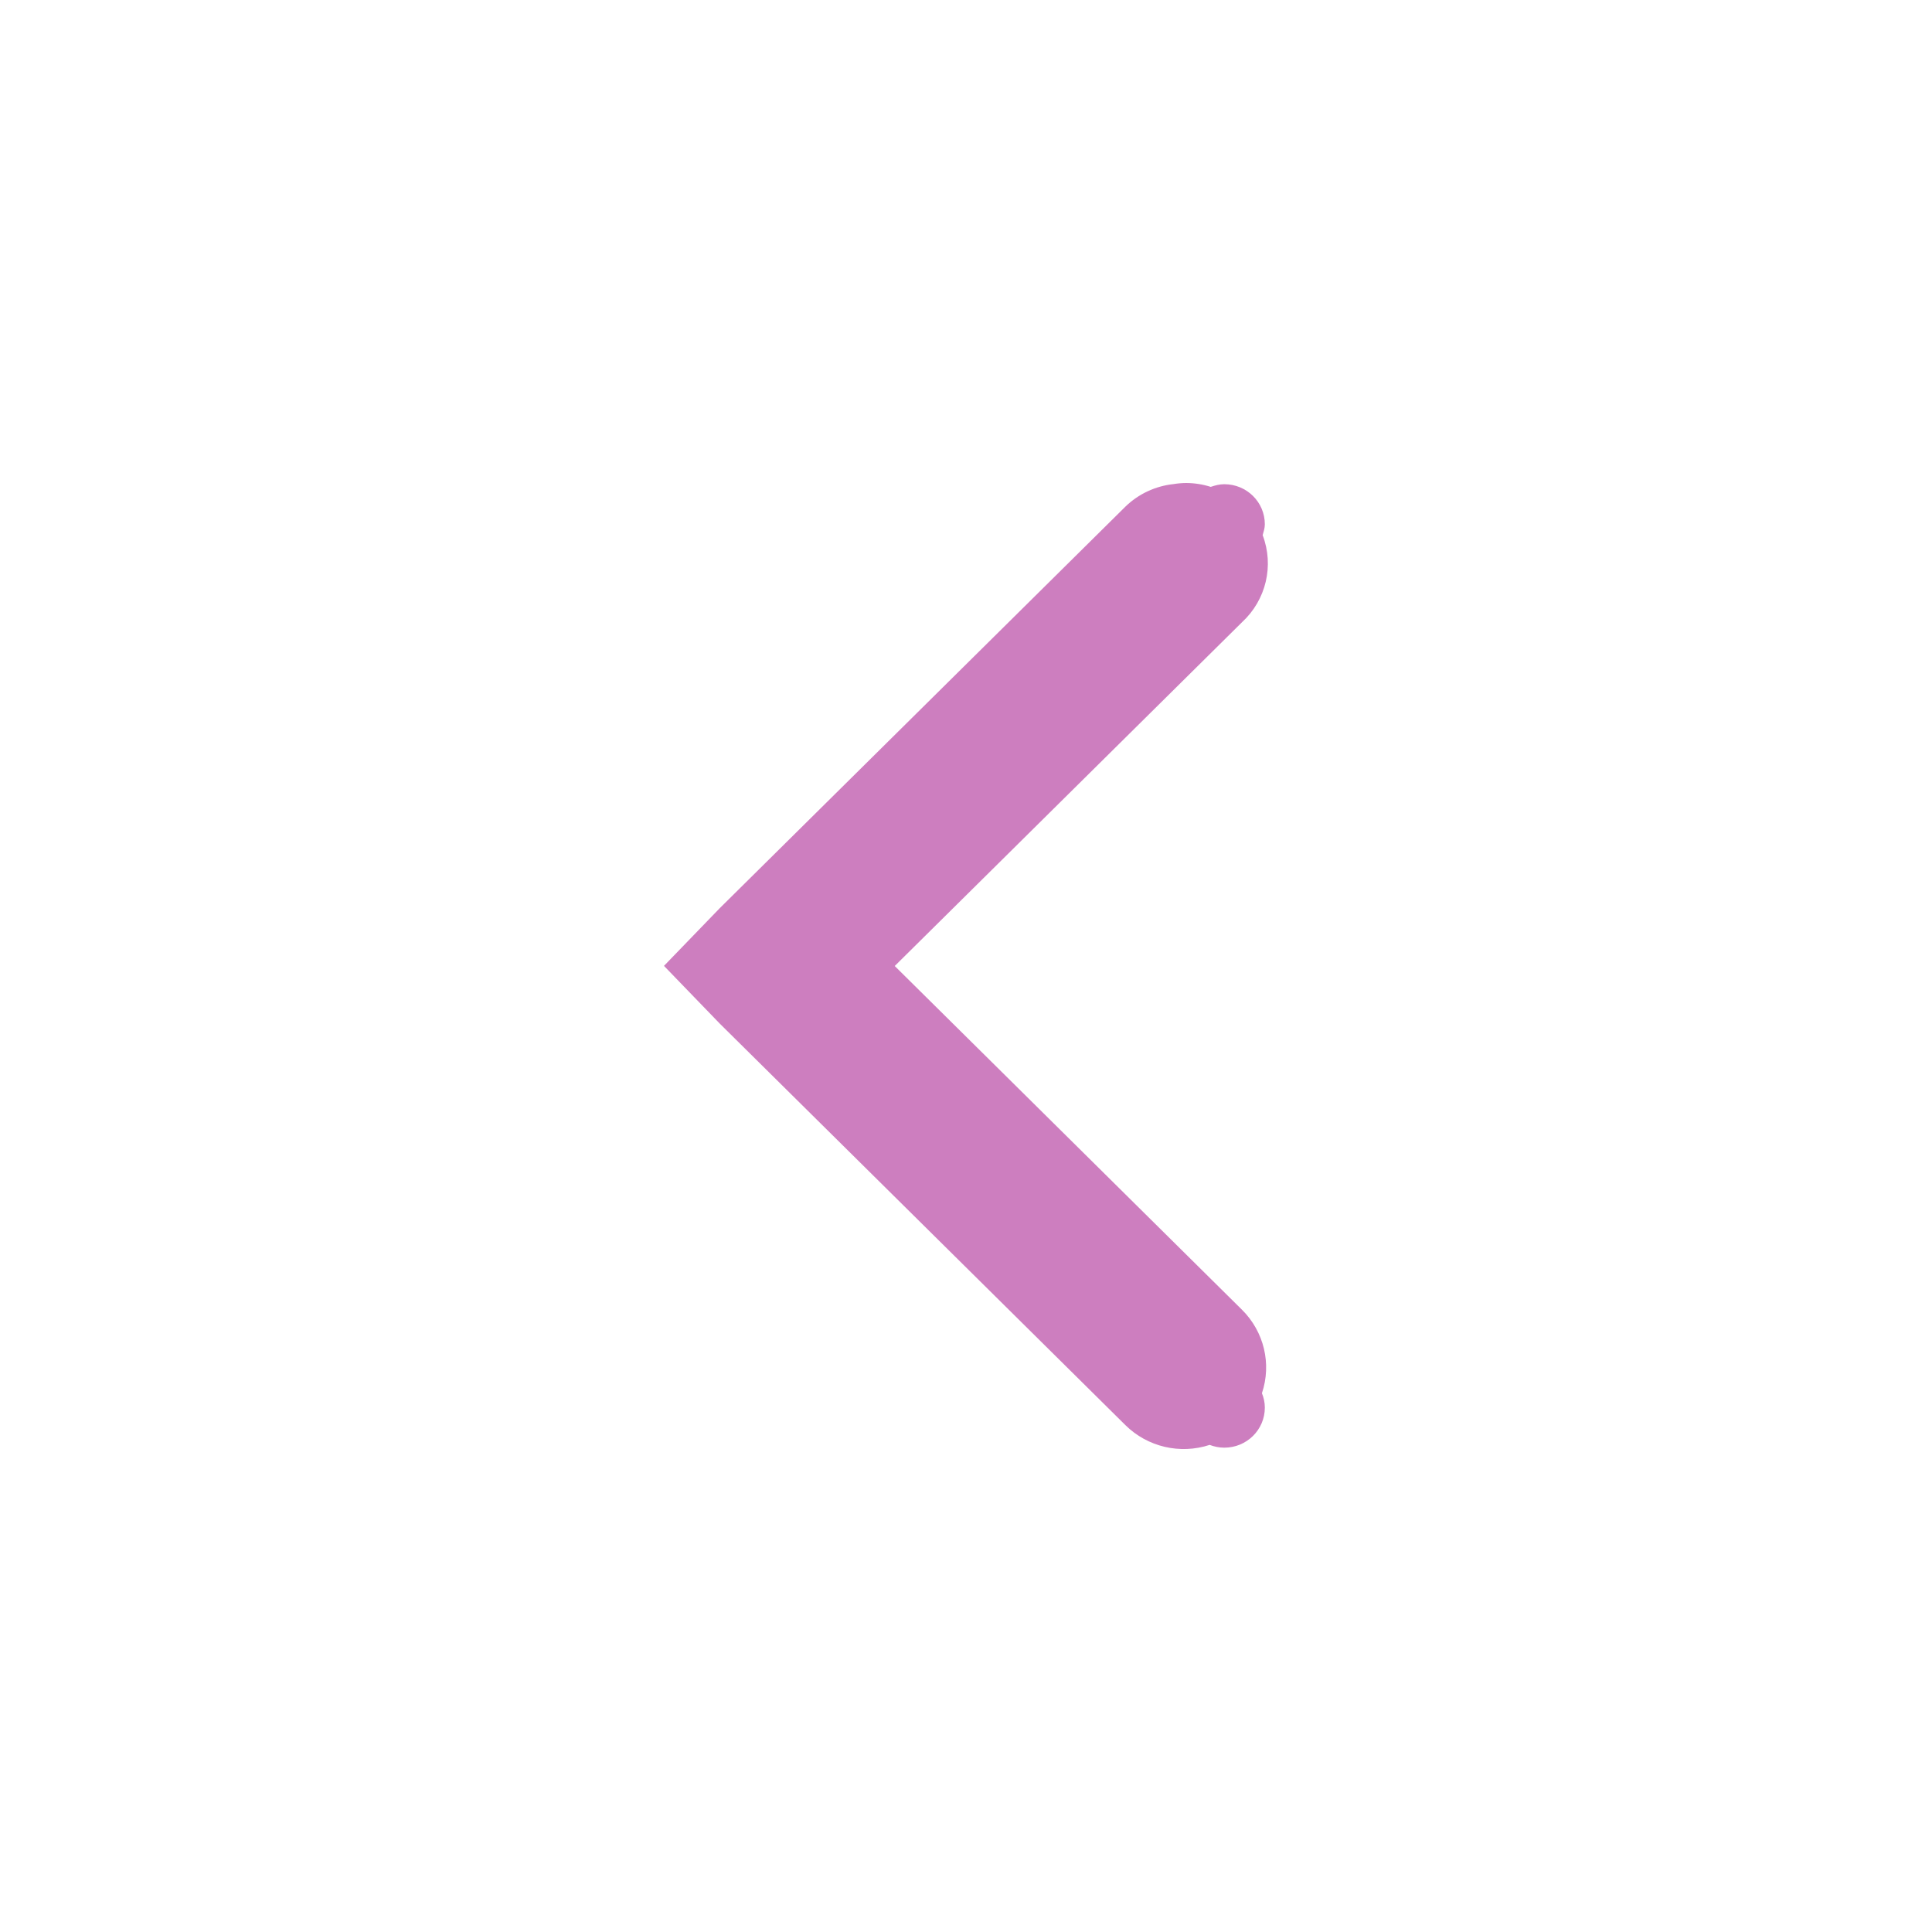
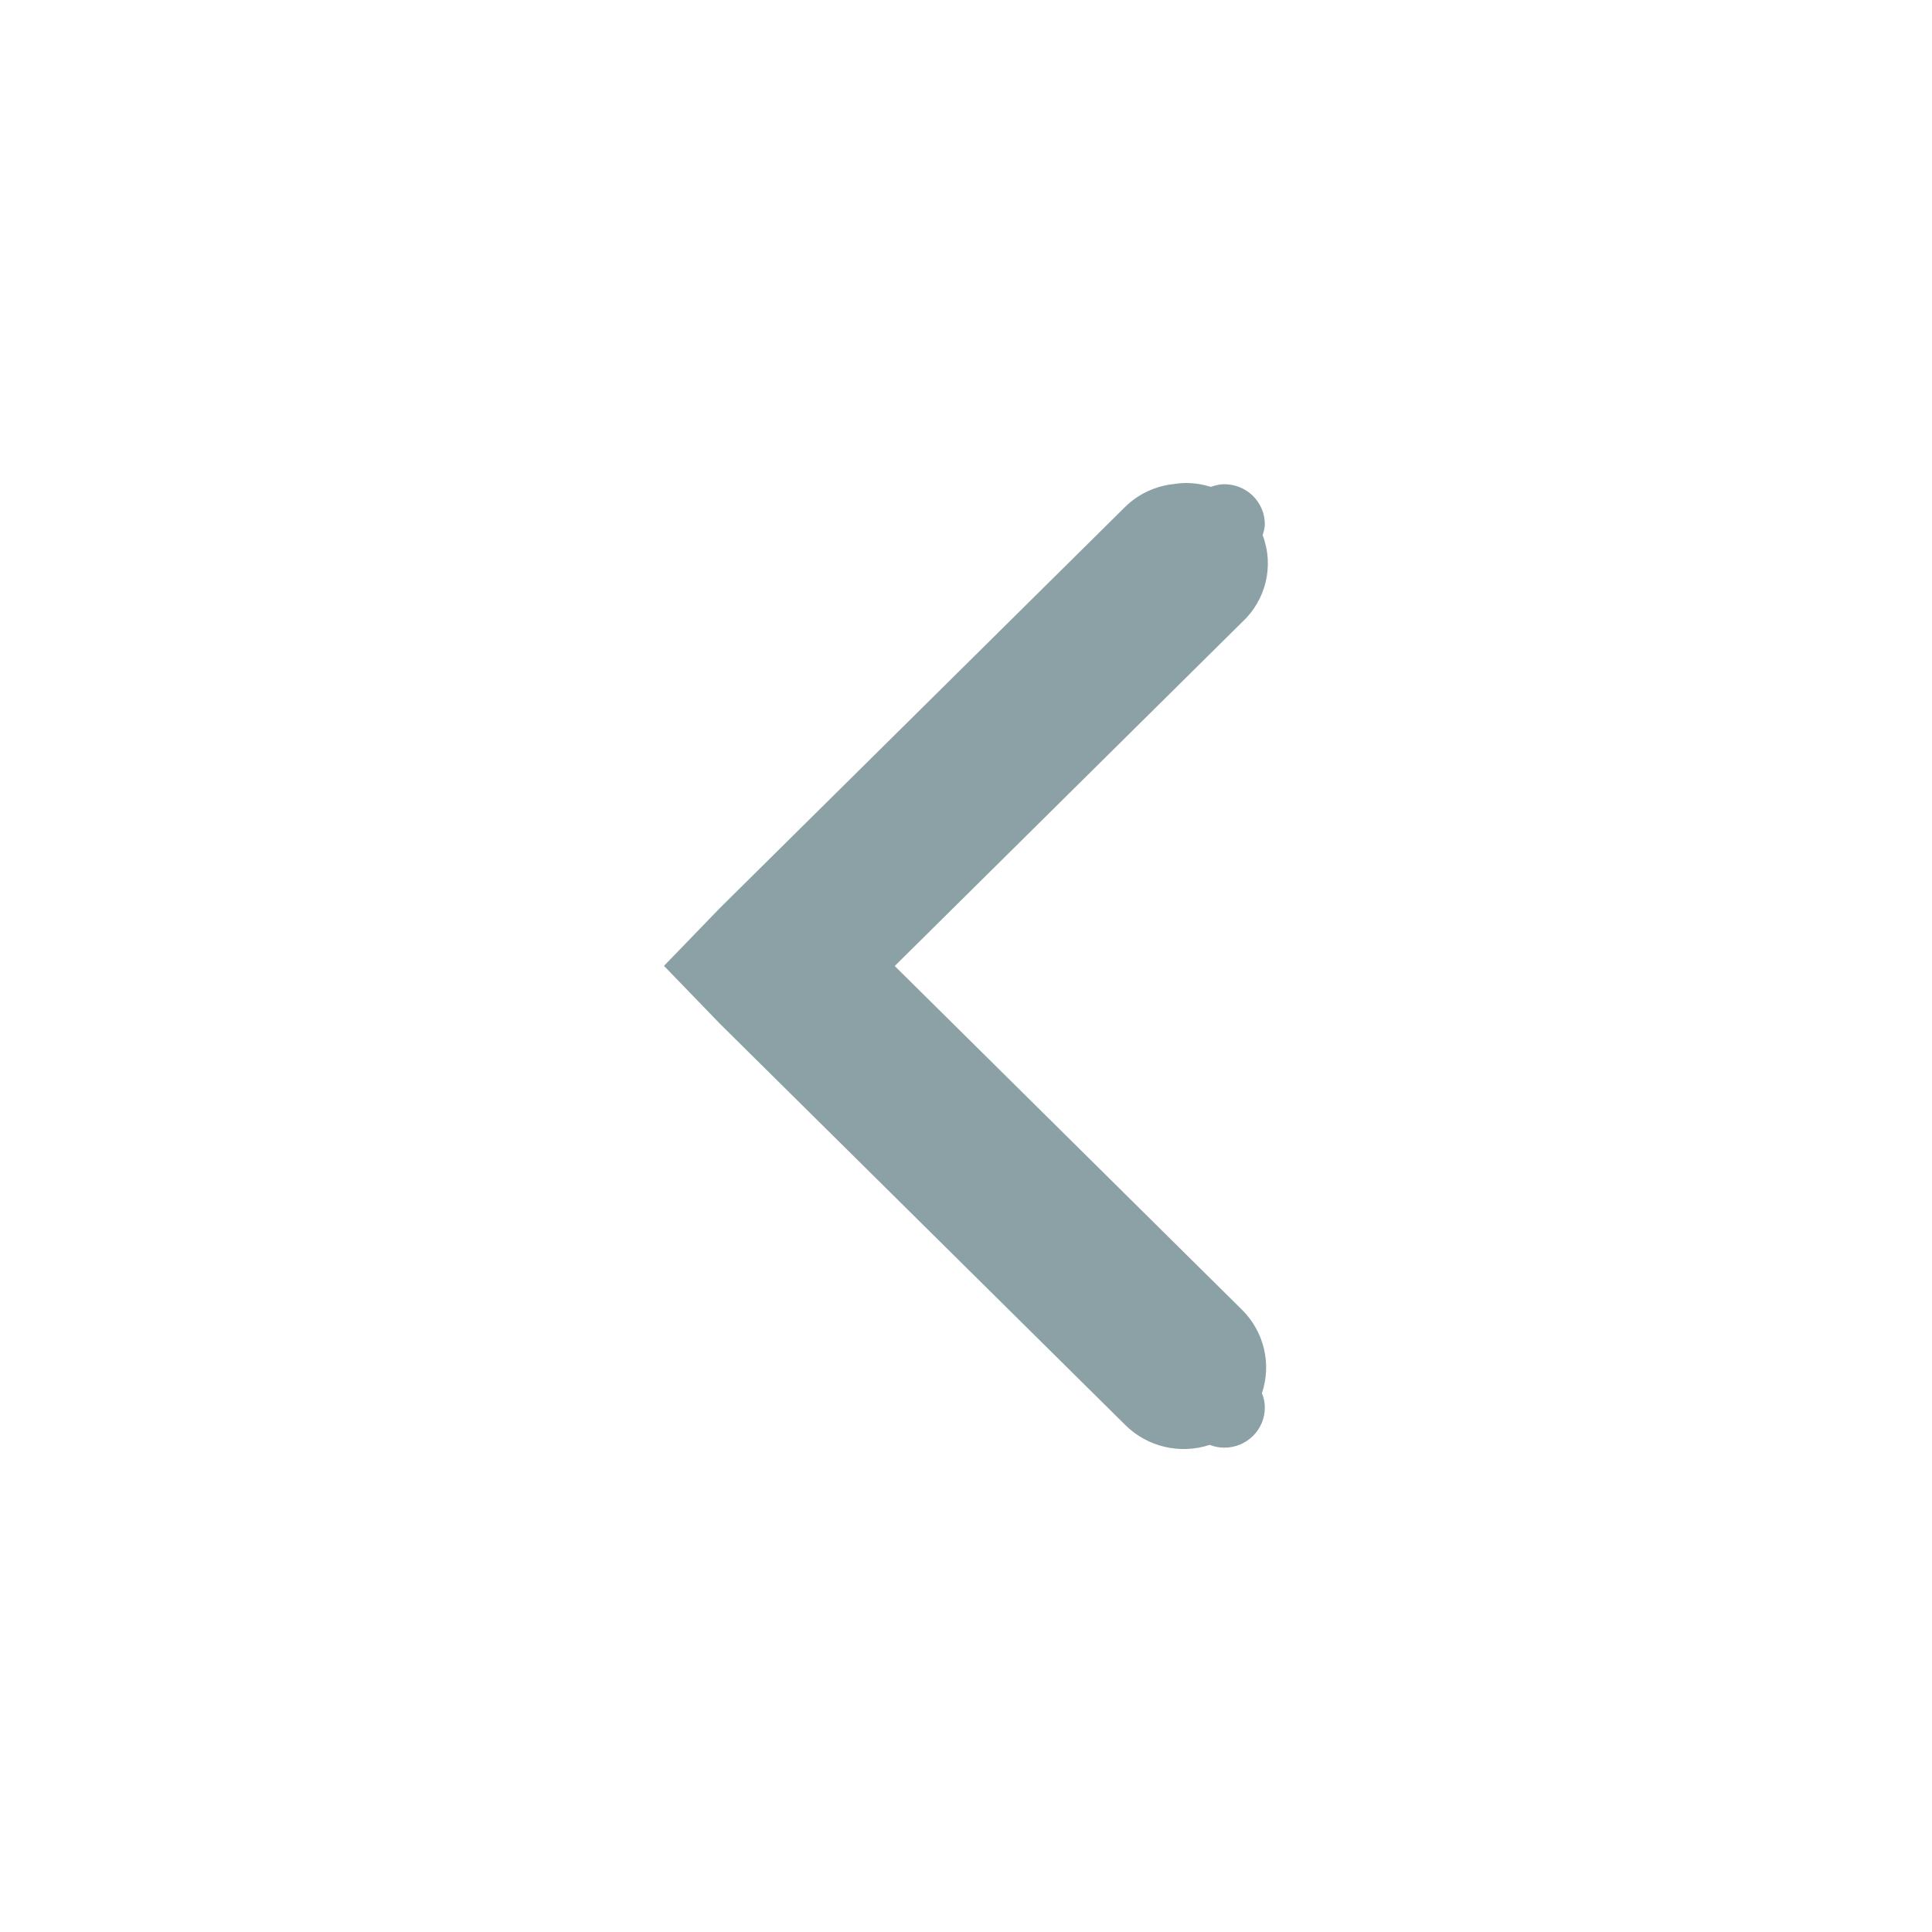
<svg xmlns="http://www.w3.org/2000/svg" xmlns:ns1="http://www.openswatchbook.org/uri/2009/osb" width="16" version="1.1" id="svg7384" height="16">
  <defs id="defs7386">
    <linearGradient ns1:paint="solid" id="selected_bg_color">
      <stop id="stop4147" offset="0" style="stop-color:#5294e2;stop-opacity:1;" />
    </linearGradient>
  </defs>
  <g transform="translate(-100.0002,-747)" style="display:inline" id="layer9" />
  <g transform="translate(-100.0002,-747)" id="layer10" />
  <g transform="translate(-100.0002,-747)" id="layer11" />
  <g transform="translate(-100.0002,-747)" id="layer13" />
  <g transform="translate(-100.0002,-747)" id="layer14" />
  <g transform="translate(-100.0002,-747)" style="display:inline" id="layer15" />
  <g transform="translate(-100.0002,-747)" style="display:inline" id="g71291" />
  <g transform="translate(-100.0002,-747)" style="display:inline" id="g4953" />
  <g transform="translate(-100.0002,-747)" style="display:inline" id="layer12">
-     <path id="path6040" d="m 109.823,751 a 0.672,0.665 0 0 0 -0.104,0.009 0.672,0.665 0 0 0 -0.399,0.187 l -3.359,3.325 -0.462,0.478 0.462,0.478 3.359,3.325 a 0.683,0.676 0 0 0 0.698,0.164 c 0.037,0.014 0.078,0.023 0.121,0.023 0.186,0 0.336,-0.148 0.336,-0.332 0,-0.042 -0.009,-0.082 -0.024,-0.119 a 0.683,0.676 0 0 0 -0.165,-0.691 l -2.876,-2.847 2.876,-2.847 a 0.672,0.665 0 0 0 0.171,-0.721 c 0.008,-0.029 0.018,-0.058 0.018,-0.09 0,-0.184 -0.15,-0.332 -0.336,-0.332 -0.04,0 -0.076,0.01 -0.112,0.022 A 0.672,0.665 0 0 0 109.823,751 Z" style="color:#000000;font-style:normal;font-variant:normal;font-weight:normal;font-stretch:normal;font-size:medium;line-height:normal;font-family:Sans;-inkscape-font-specification:Sans;text-indent:0;text-align:start;text-decoration:none;text-decoration-line:none;letter-spacing:normal;word-spacing:normal;text-transform:none;writing-mode:lr-tb;direction:ltr;baseline-shift:baseline;text-anchor:start;display:inline;overflow:visible;visibility:visible;fill:#cd7ebf;fill-opacity:1;stroke:none;stroke-width:2;marker:none;enable-background:accumulate" />
+     <path id="path6040" d="m 109.823,751 a 0.672,0.665 0 0 0 -0.104,0.009 0.672,0.665 0 0 0 -0.399,0.187 l -3.359,3.325 -0.462,0.478 0.462,0.478 3.359,3.325 a 0.683,0.676 0 0 0 0.698,0.164 c 0.037,0.014 0.078,0.023 0.121,0.023 0.186,0 0.336,-0.148 0.336,-0.332 0,-0.042 -0.009,-0.082 -0.024,-0.119 a 0.683,0.676 0 0 0 -0.165,-0.691 l -2.876,-2.847 2.876,-2.847 a 0.672,0.665 0 0 0 0.171,-0.721 c 0.008,-0.029 0.018,-0.058 0.018,-0.09 0,-0.184 -0.15,-0.332 -0.336,-0.332 -0.04,0 -0.076,0.01 -0.112,0.022 A 0.672,0.665 0 0 0 109.823,751 Z" style="color:#000000;font-style:normal;font-variant:normal;font-weight:normal;font-stretch:normal;font-size:medium;line-height:normal;font-family:Sans;-inkscape-font-specification:Sans;text-indent:0;text-align:start;text-decoration:none;text-decoration-line:none;letter-spacing:normal;word-spacing:normal;text-transform:none;writing-mode:lr-tb;direction:ltr;baseline-shift:baseline;text-anchor:start;display:inline;overflow:visible;visibility:visible;fill:#8CA1A5;fill-opacity:1;stroke:none;stroke-width:2;marker:none;enable-background:accumulate" />
  </g>
</svg>
